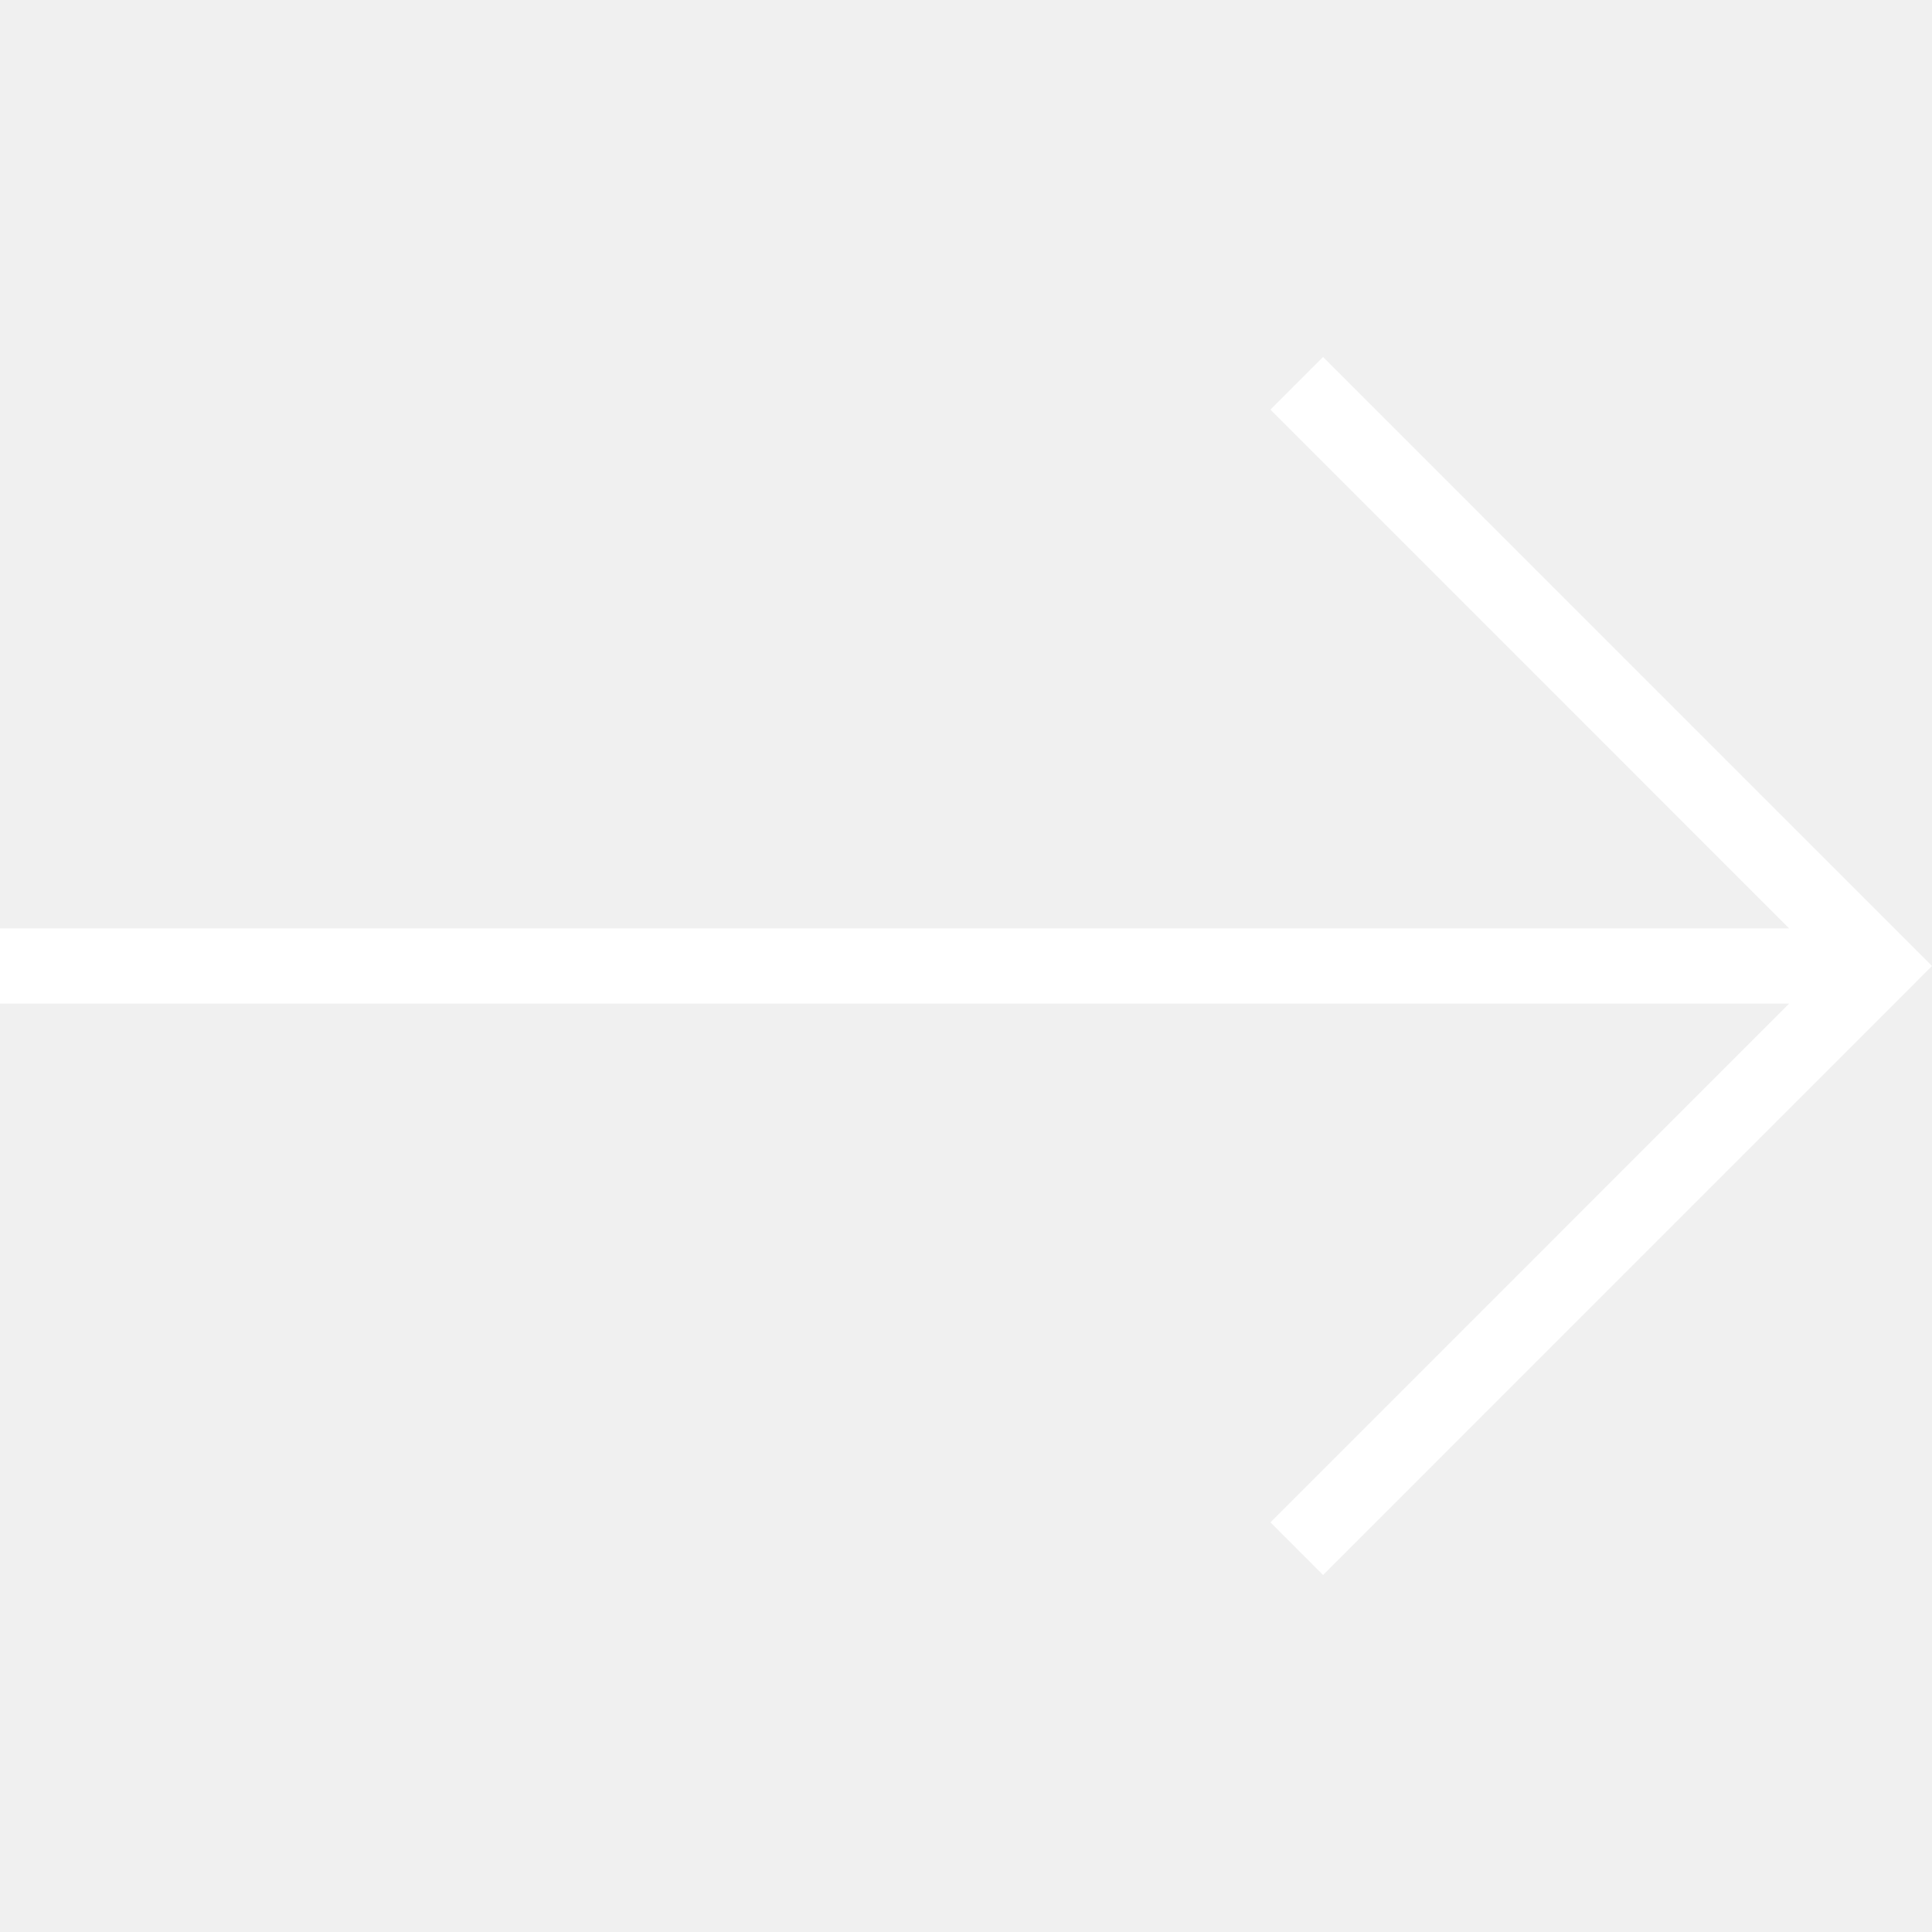
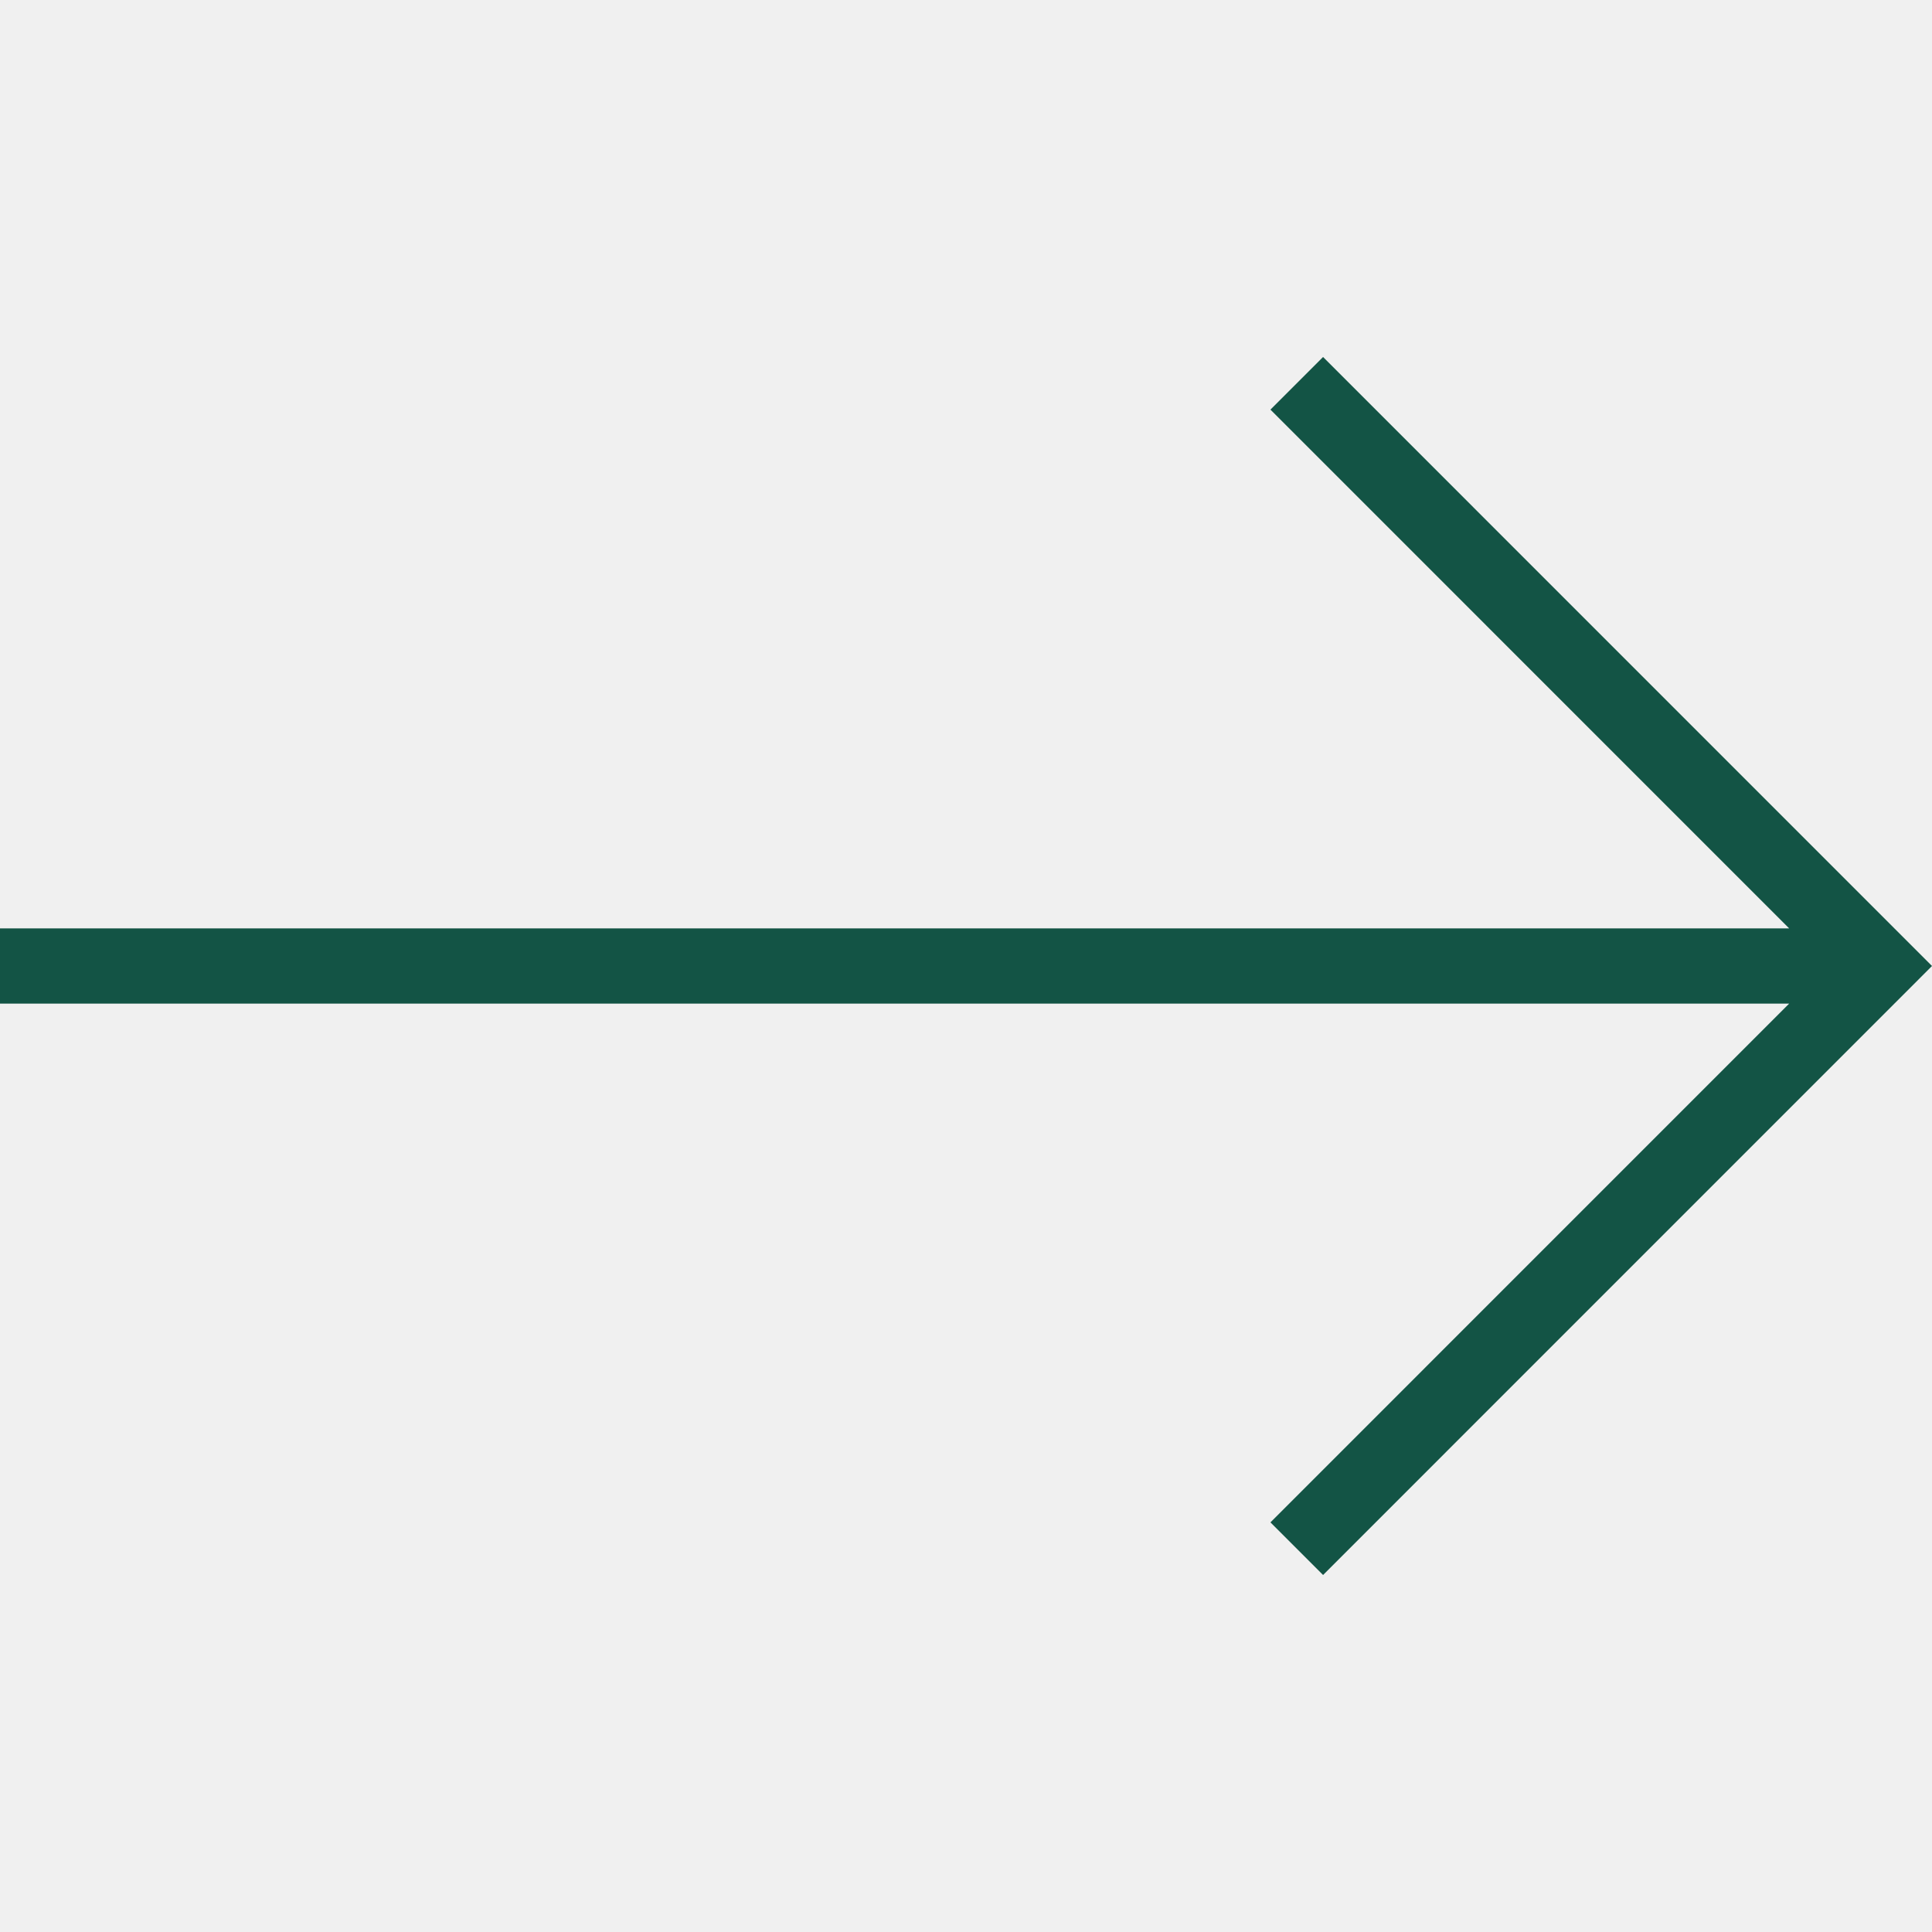
<svg xmlns="http://www.w3.org/2000/svg" width="20" height="20" viewBox="0 0 230 145" fill="none">
-   <path d="M151.243 138.735L157.508 145L230 72.5L157.508 0L151.243 6.265L212.995 68.023H0V76.976H212.995L151.243 138.735Z" fill="white" />
+   <path d="M151.243 138.735L157.508 145L230 72.5L157.508 0L151.243 6.265L212.995 68.023H0V76.976H212.995L151.243 138.735Z" fill="#135445" />
</svg>
